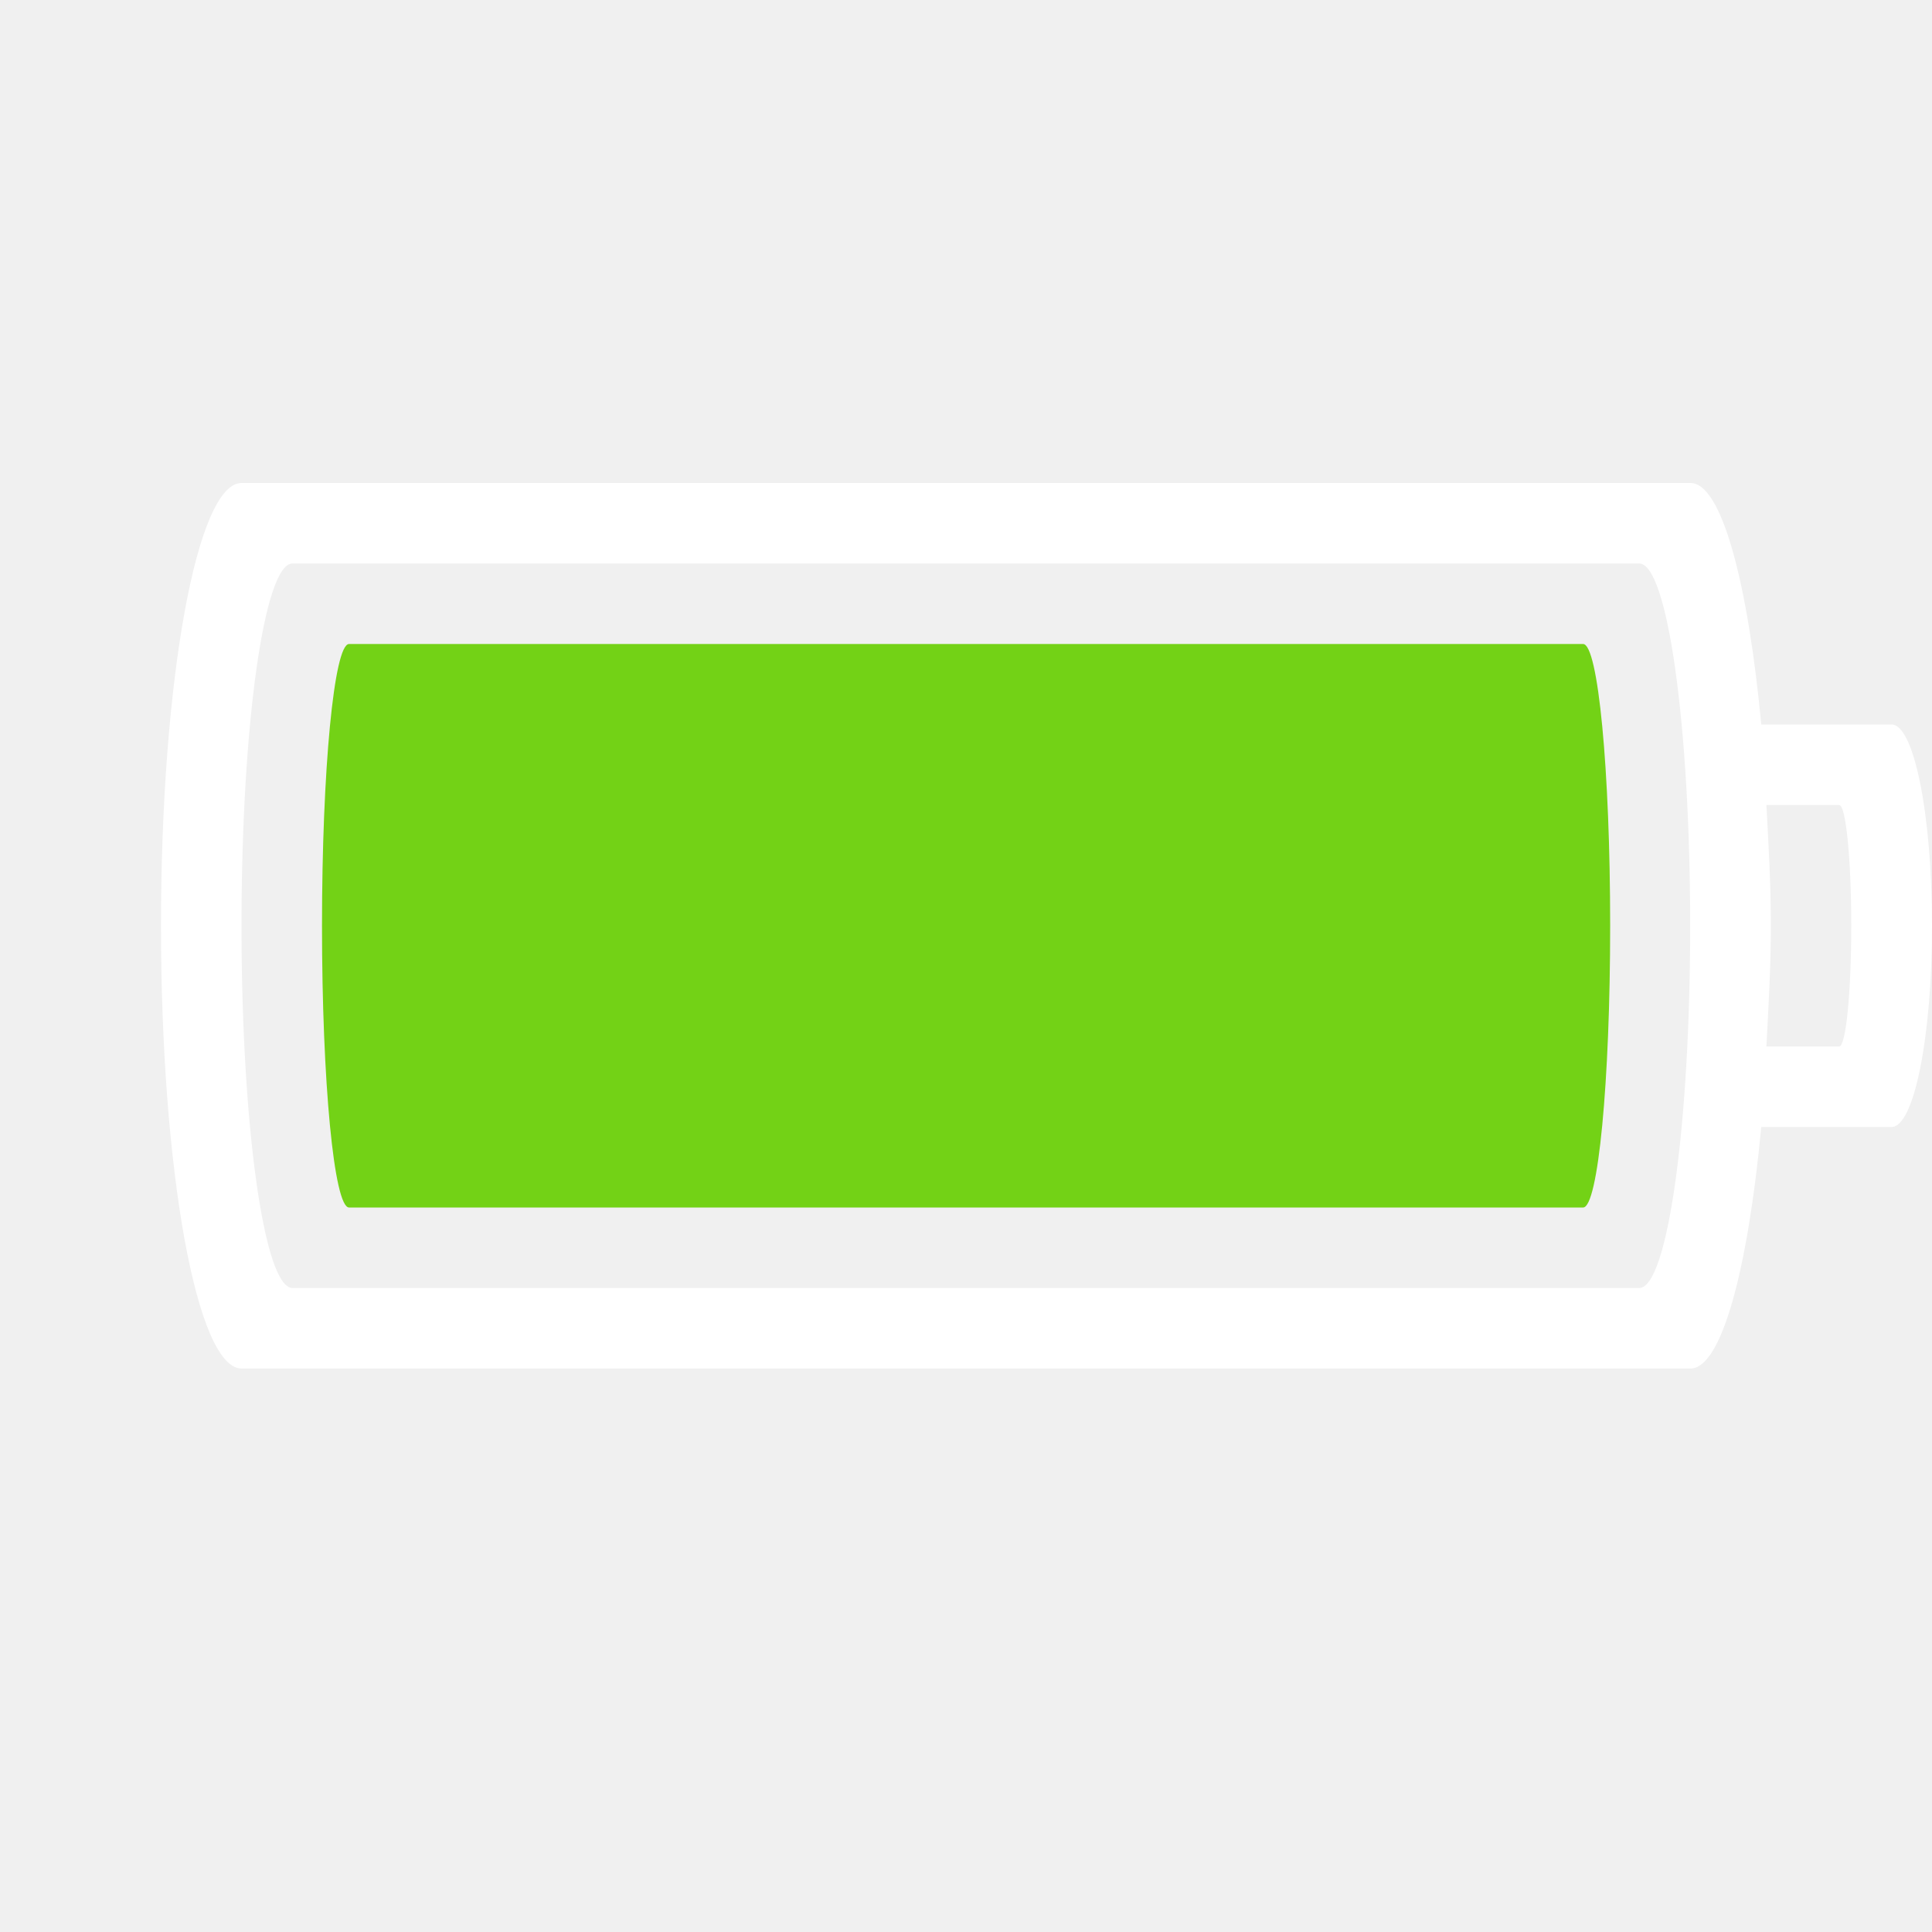
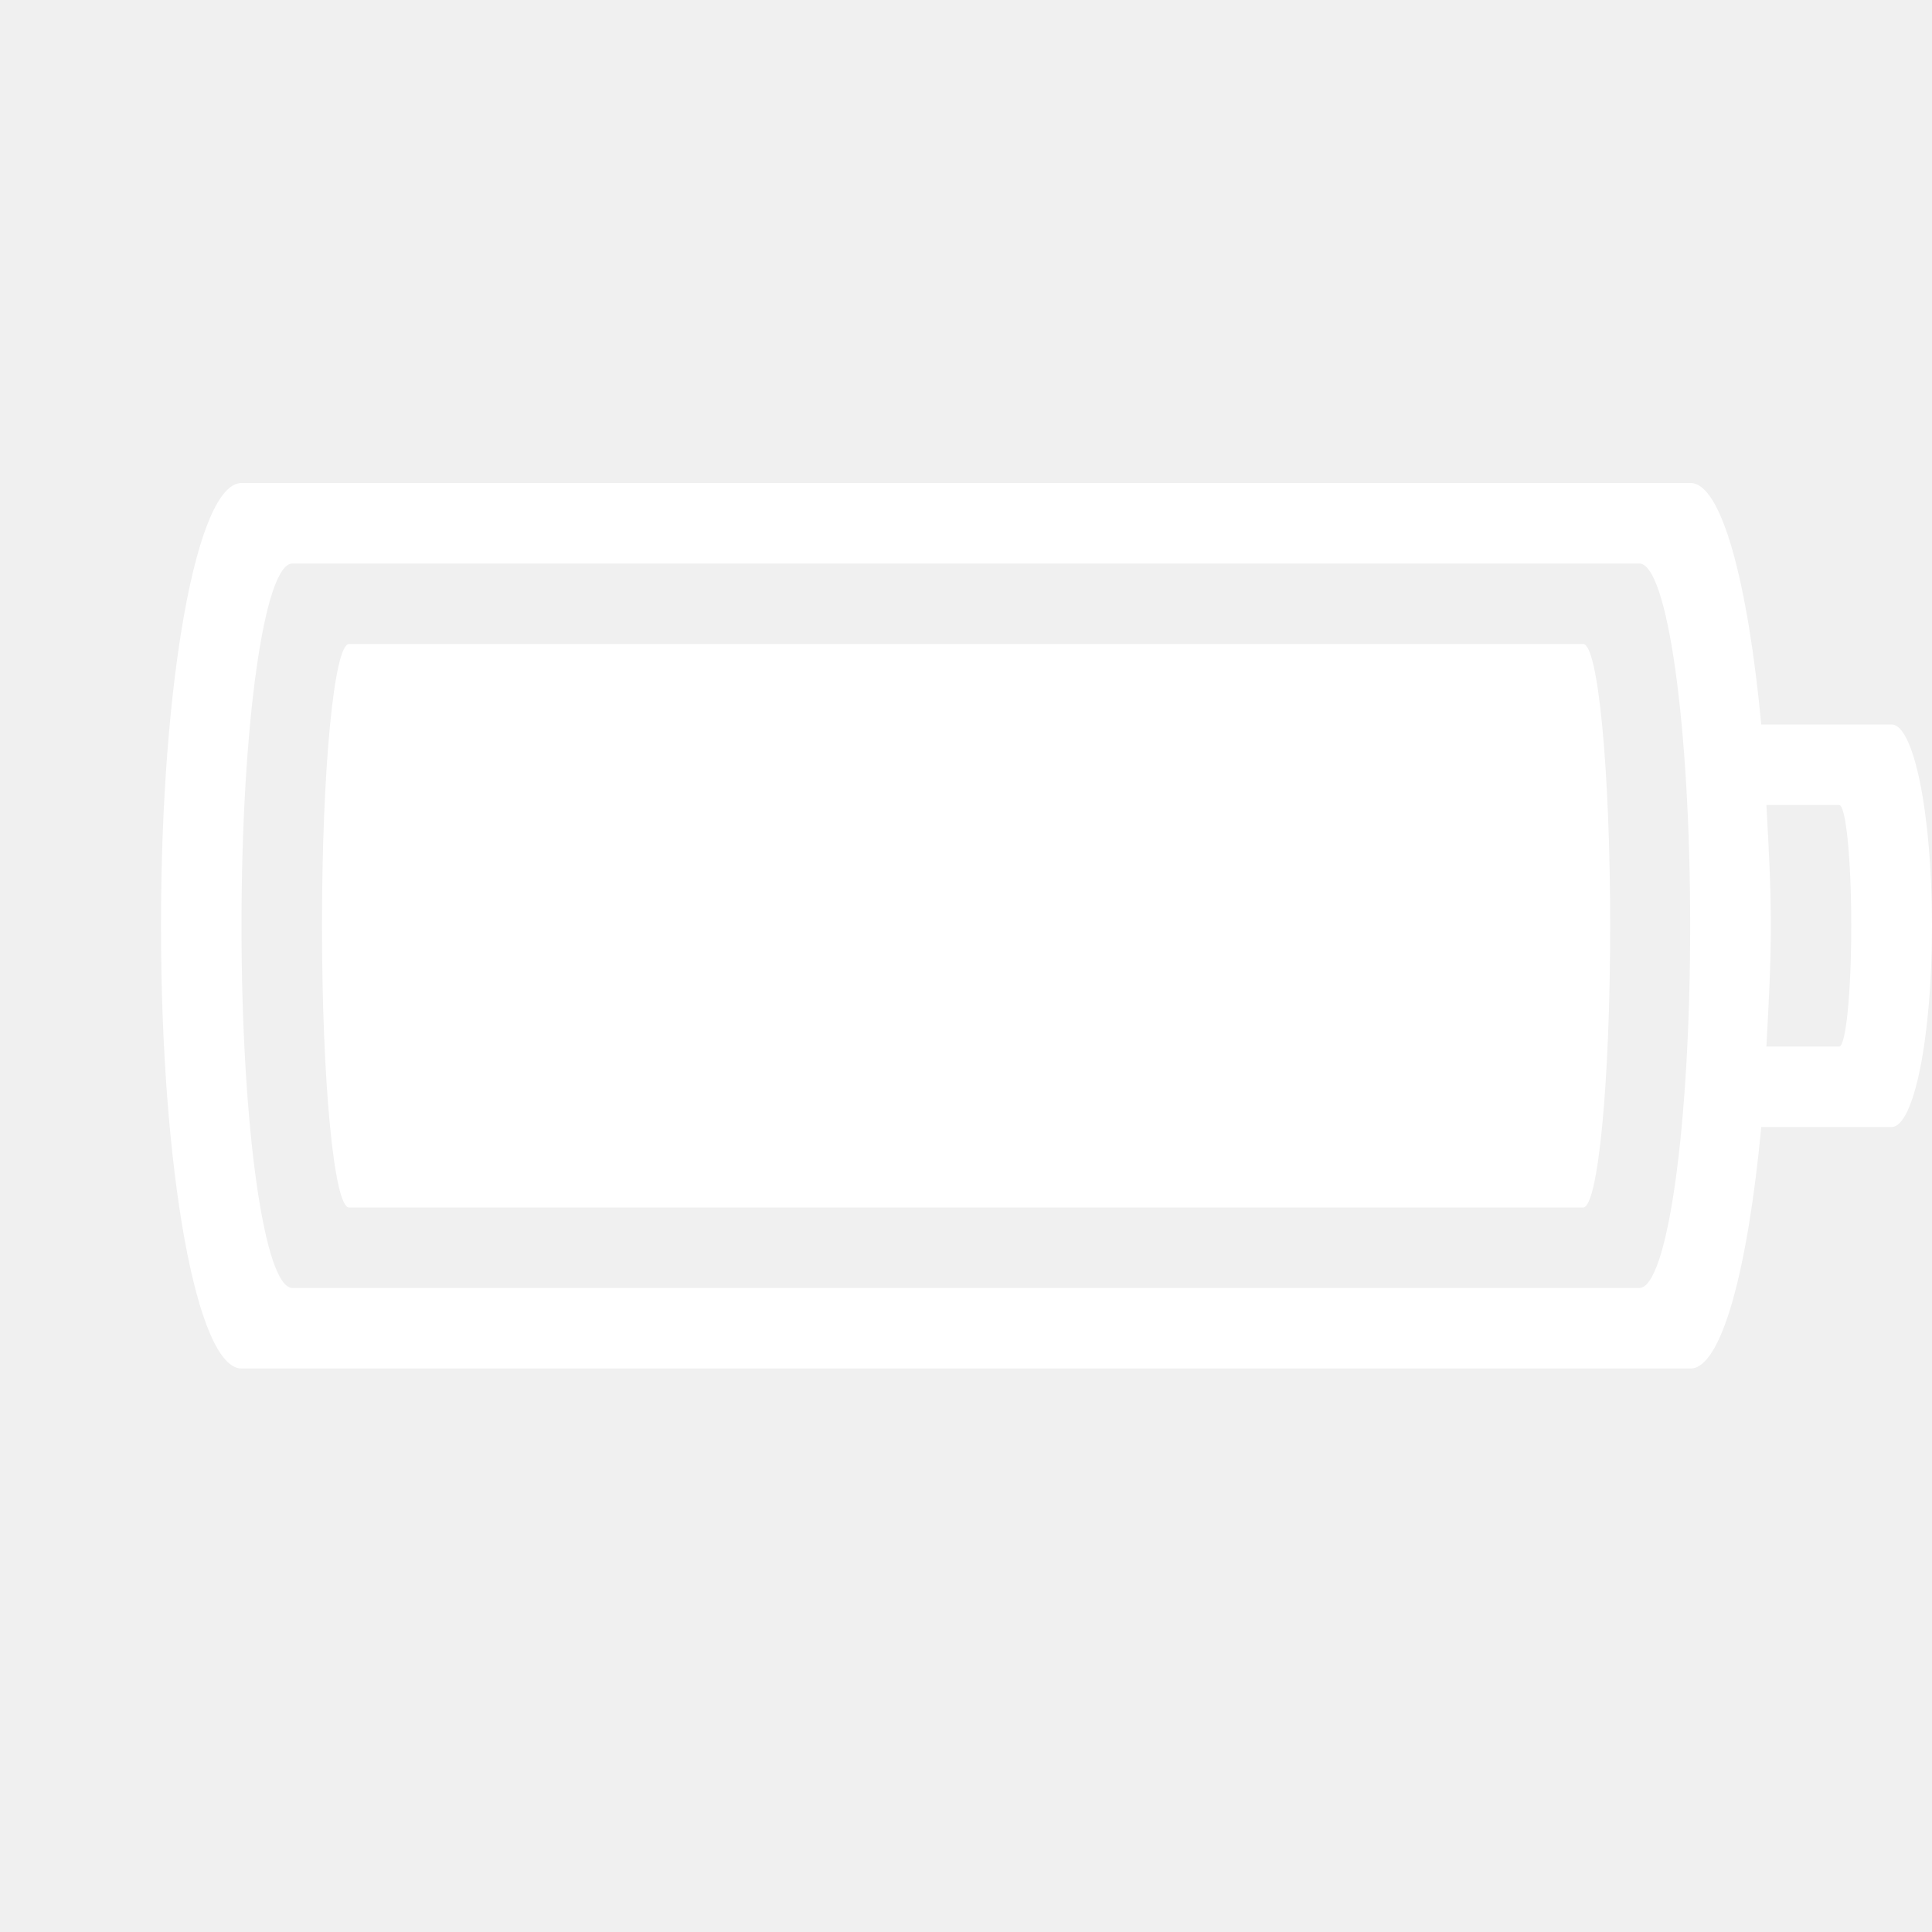
<svg xmlns="http://www.w3.org/2000/svg" width="24" height="24" version="1.1">
  <path d="m3 6c-0.554 0-1 2.453-1 5.5s0.446 5.5 1 5.5h18c0.387 0 0.713-1.237 0.879-3h1.619c0.278 0 0.502-1.115 0.502-2.5s-0.224-2.5-0.502-2.5h-1.619c-0.166-1.763-0.492-3-0.879-3zm0.633 1h16.73c0.351 0 0.633 2.007 0.633 4.5s-0.282 4.5-0.633 4.5h-16.73c-0.351 0-0.633-2.007-0.633-4.5s0.282-4.5 0.633-4.5zm18.31 3h0.904c0.083 0 0.15 0.669 0.15 1.5s-0.067 1.5-0.15 1.5h-0.904c0.025-0.486 0.055-0.967 0.055-1.5s-0.029-1.013-0.055-1.5z" fill="#fff" stop-color="#000000" stroke-opacity=".5" />
-   <path class="success" d="m4.336 8c-0.186 0-0.336 1.561-0.336 3.5s0.15 3.5 0.336 3.5h15.33c0.186 0 0.336-1.561 0.336-3.5s-0.15-3.5-0.336-3.5z" fill="#73d216" stop-color="#000000" style="font-variation-settings:normal" />
+   <path class="success" d="m4.336 8c-0.186 0-0.336 1.561-0.336 3.5s0.15 3.5 0.336 3.5h15.33c0.186 0 0.336-1.561 0.336-3.5s-0.15-3.5-0.336-3.5z" fill="#fff" stop-color="#000000" style="font-variation-settings:normal" />
</svg>
